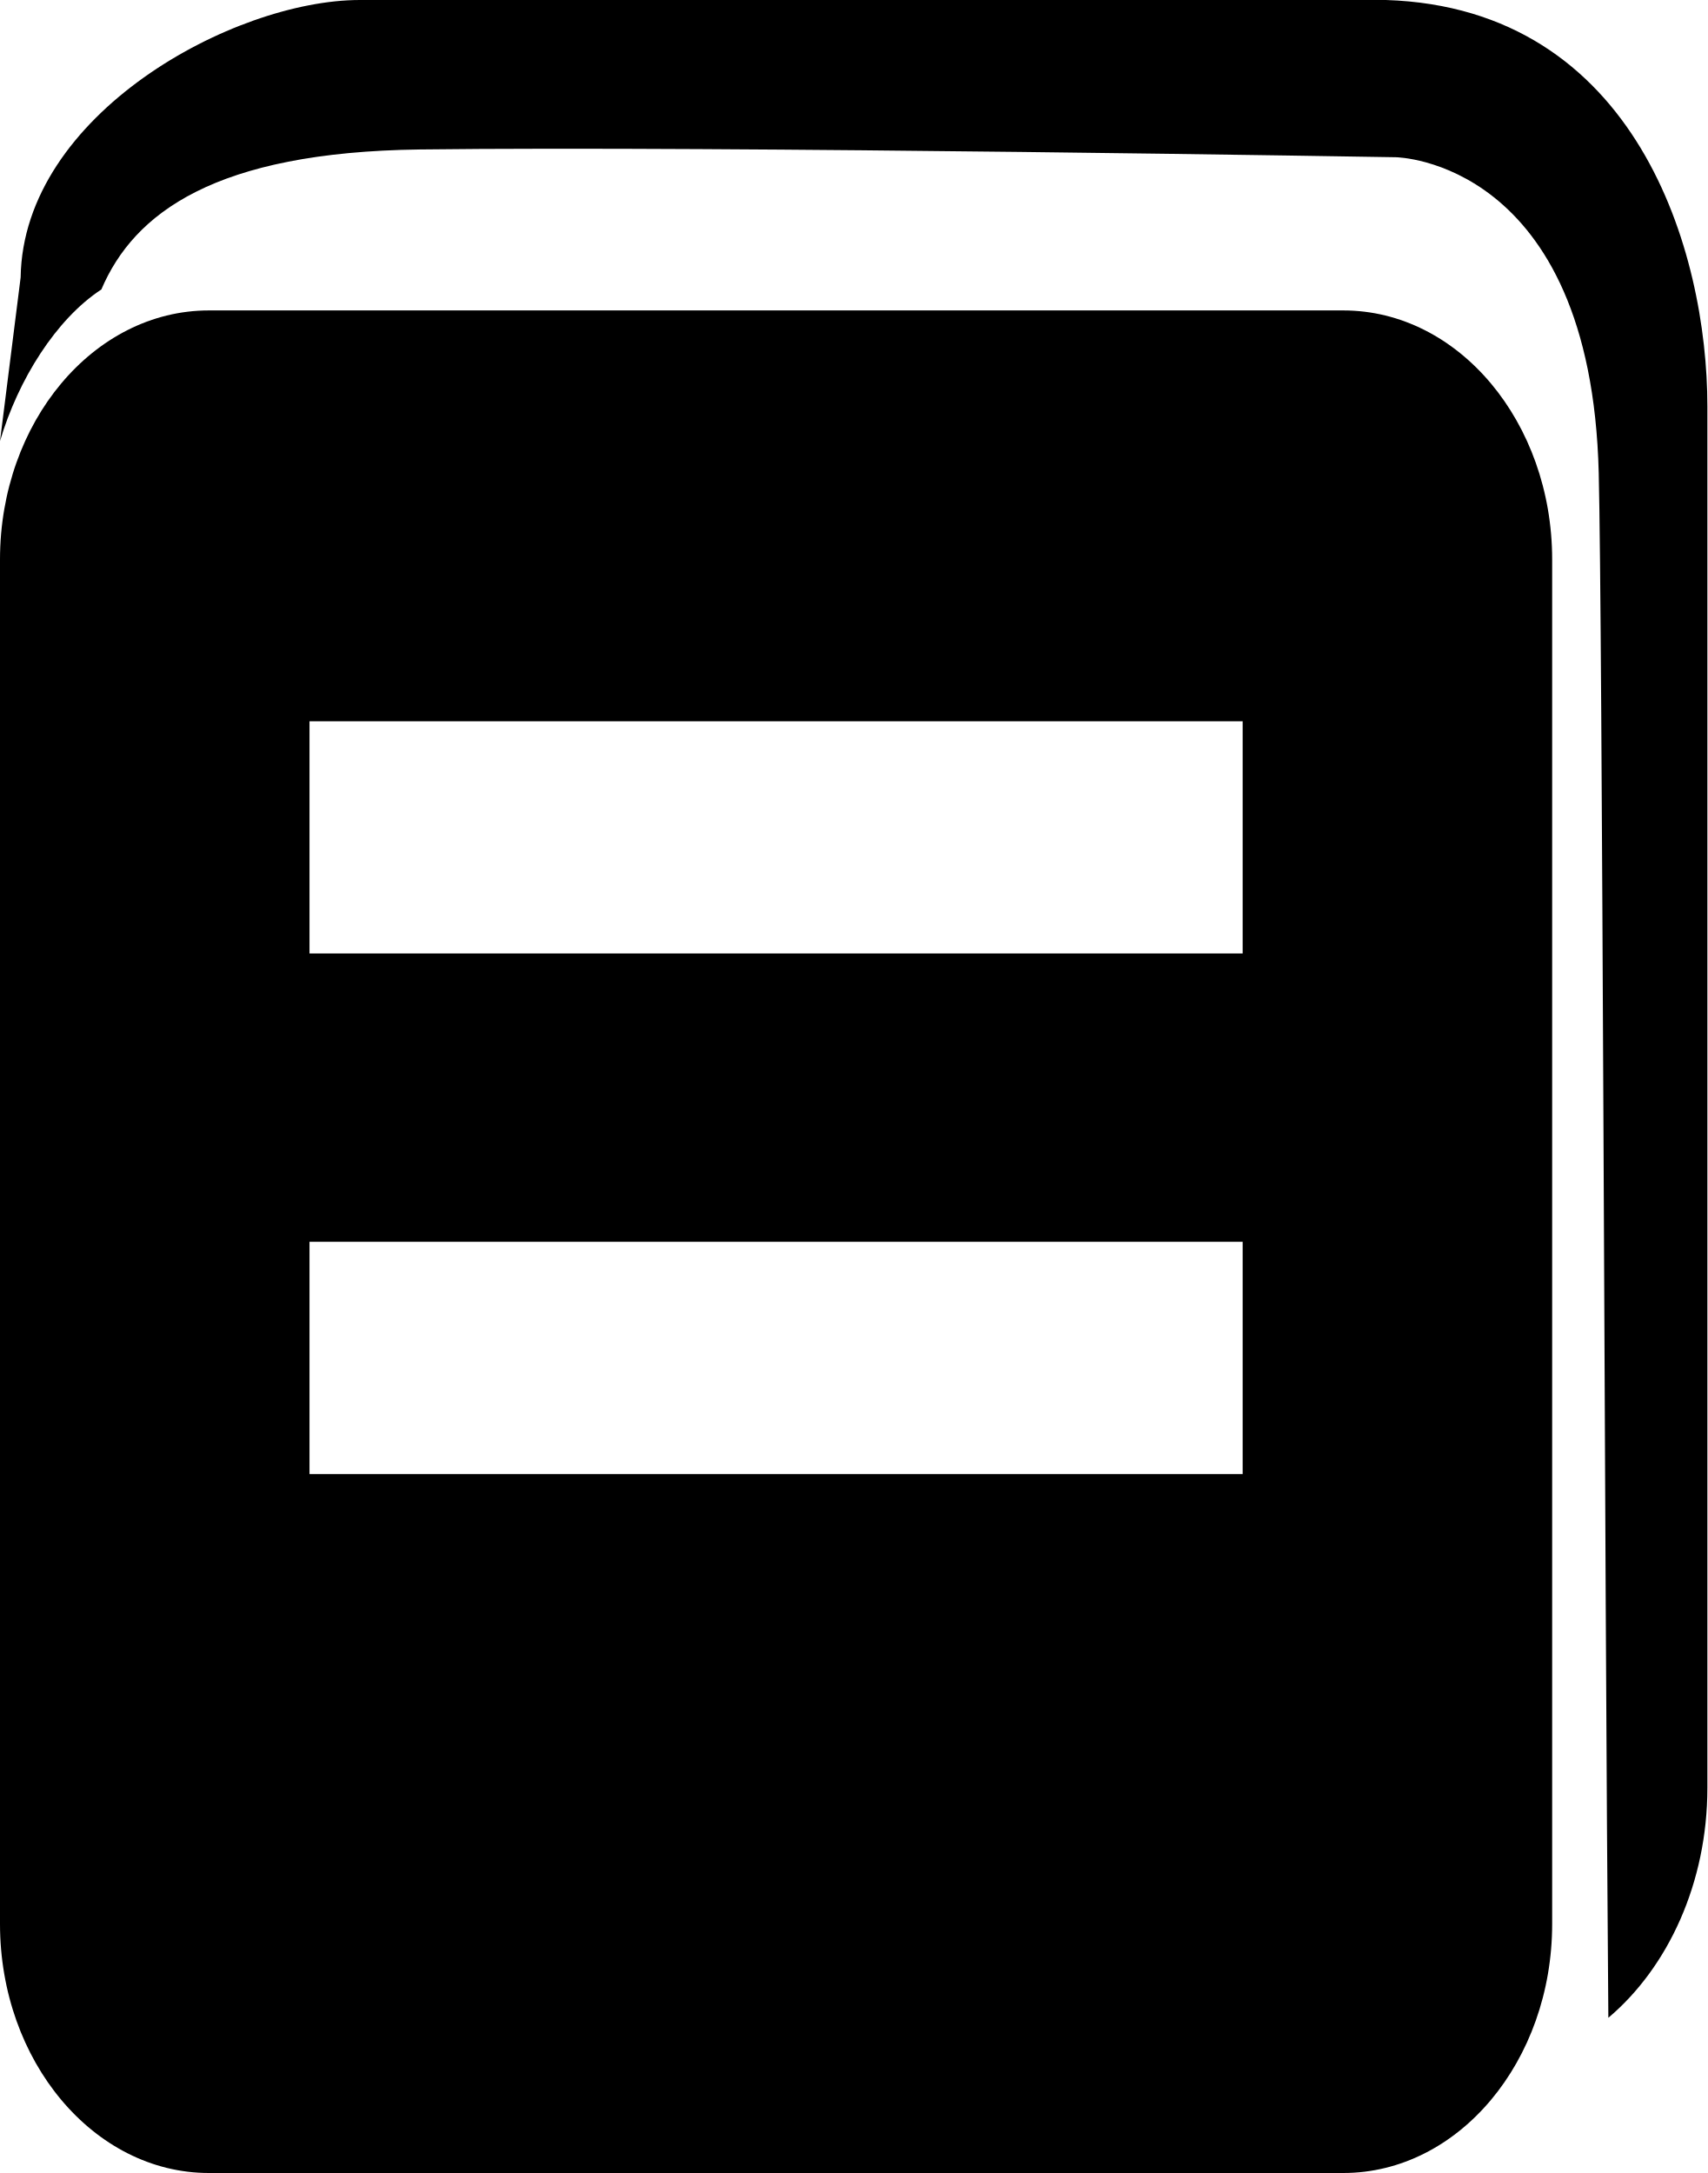
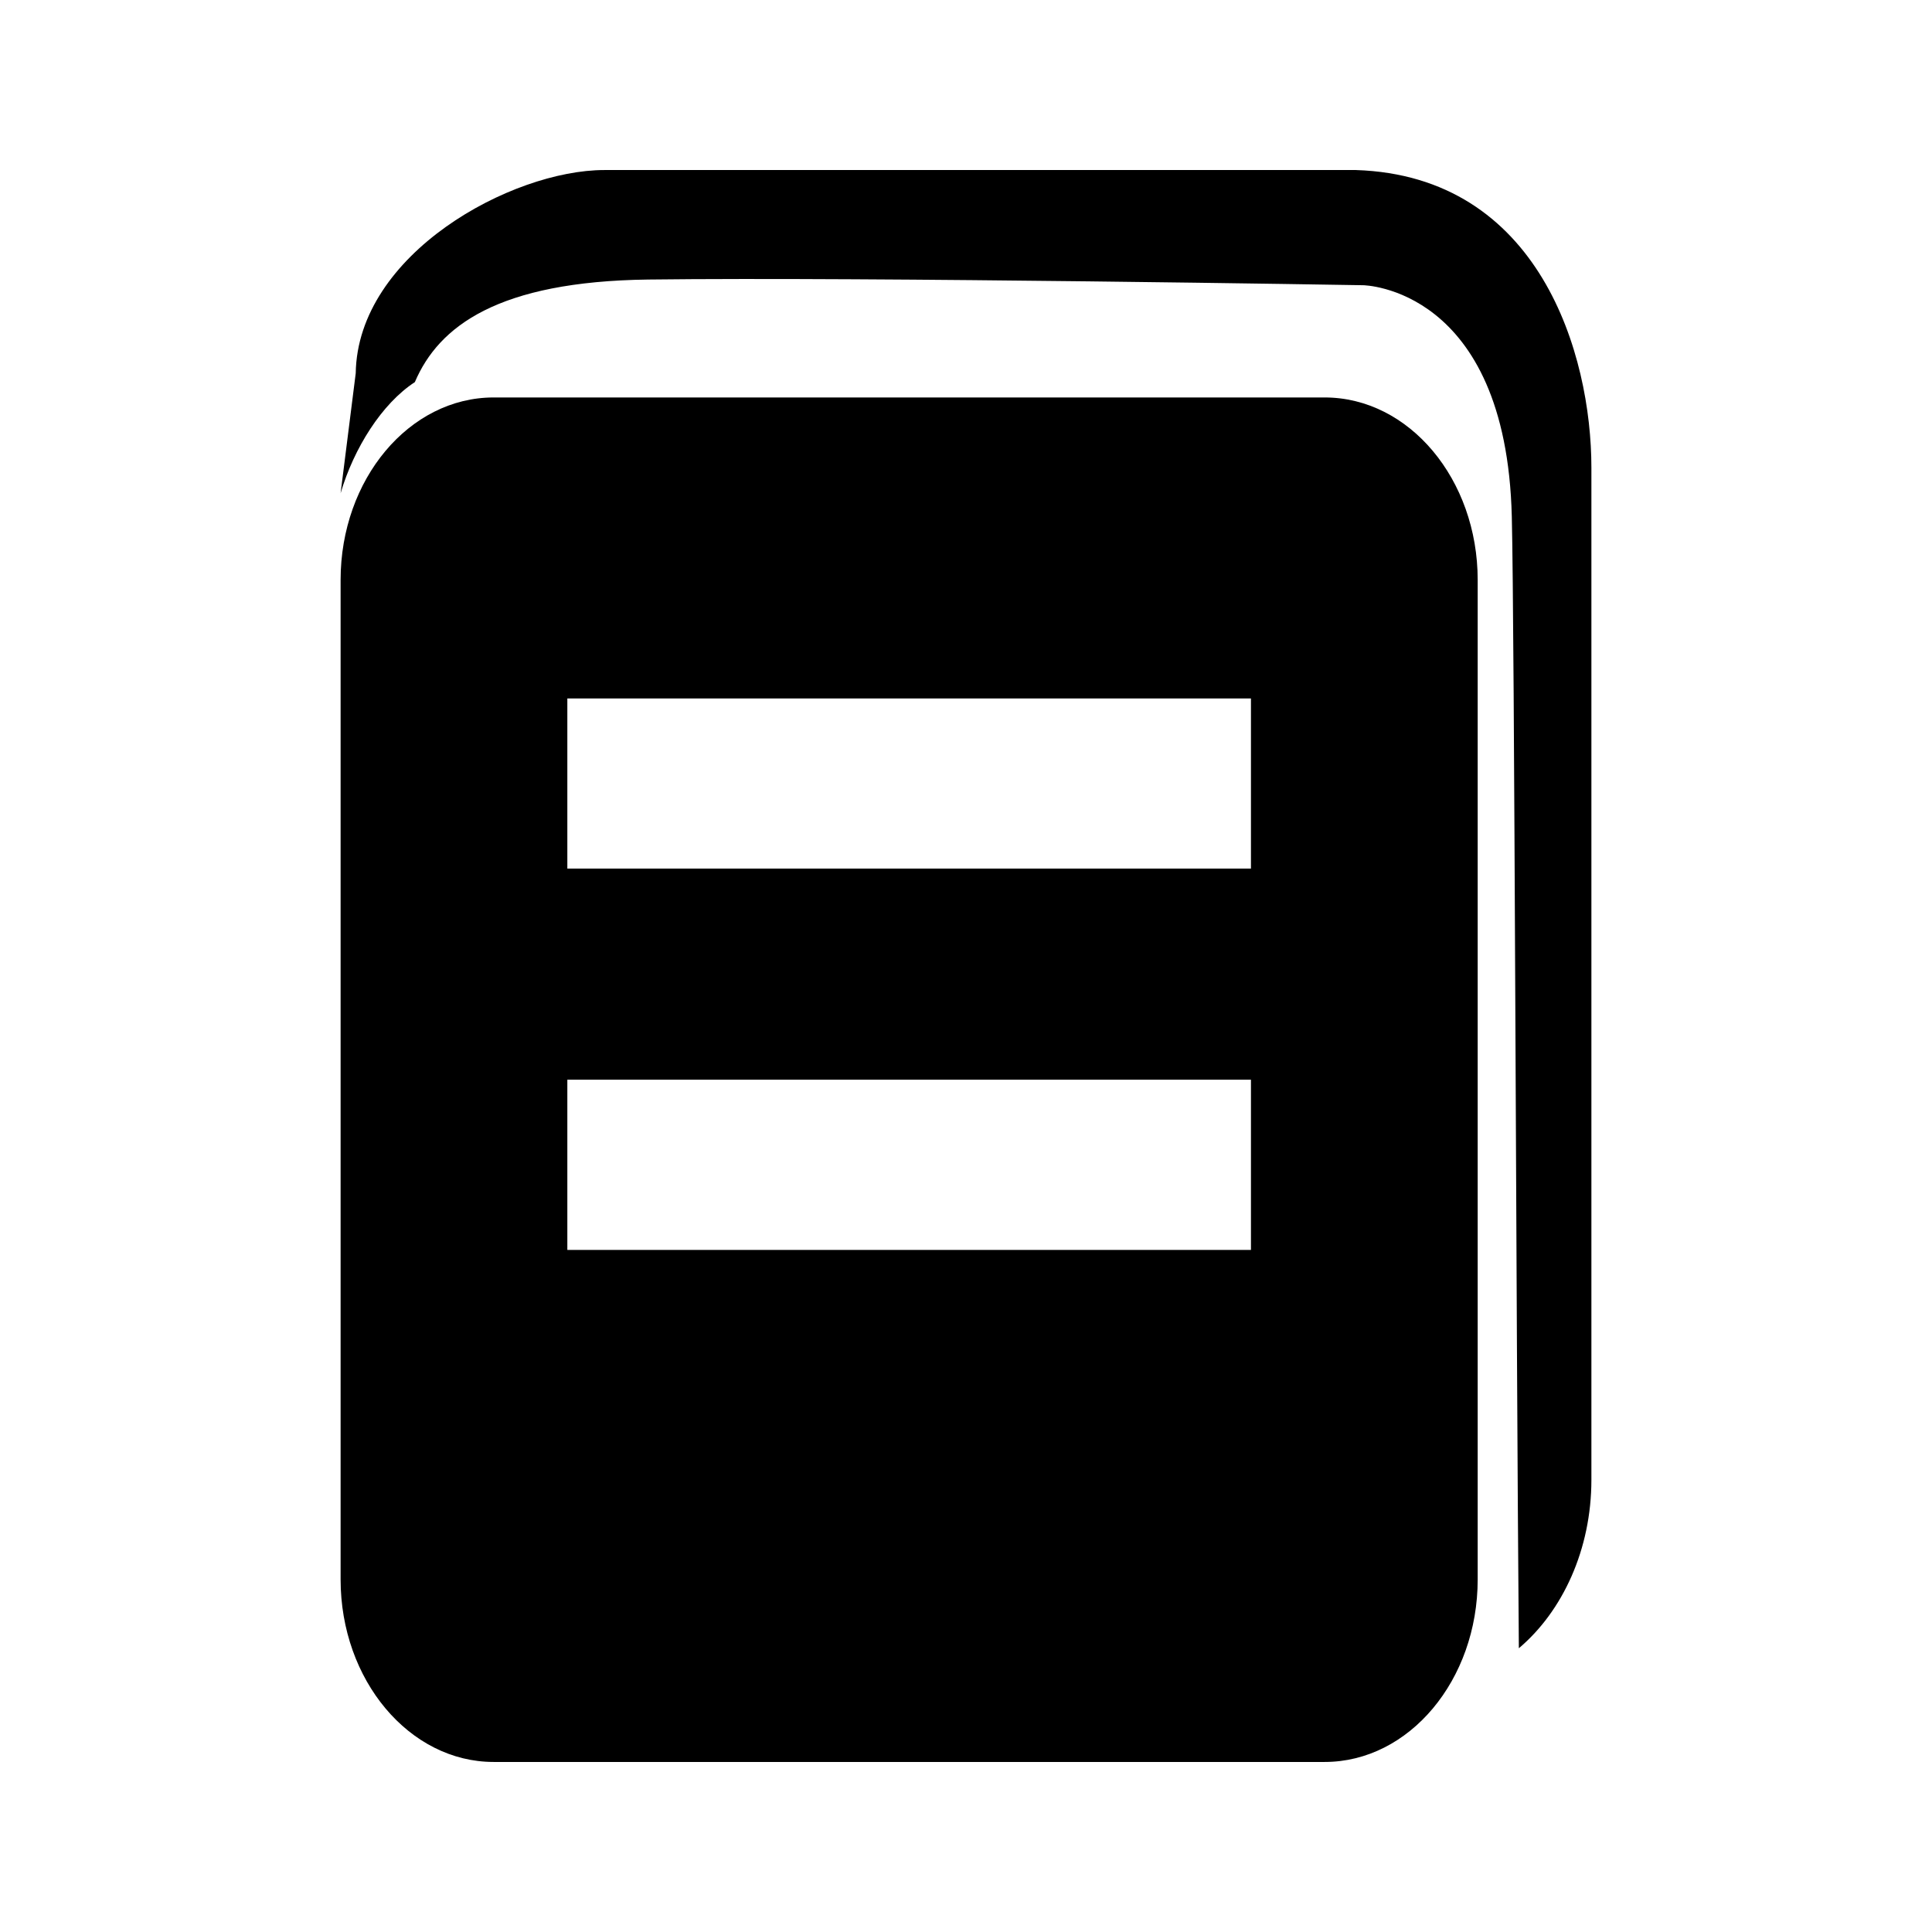
- <svg width="11" height="14">
-   <path d="M8.654 2H1.346C.603 2 0 2.72 0 3.605v8.79C0 13.28.605 14 1.346 14h7.308C9.397 14 10 13.28 10 12.395v-8.79C10 2.72 9.397 2 8.654 2zm-.648 4.143H1.994V4.647h6.012v1.496zm0 3.354H1.994V8h6.012v1.497z" />
-   <path d="M8.929 0h-6.61C1.504 0 .149.736.133 1.787L0 2.842c.117-.396.362-.787.653-.977.21-.493.733-.885 2.051-.902 1.949-.024 6.289.05 6.289.05s1.257.016 1.307 2.034c.024.986.037 7 .062 9.953.385-.325.638-.87.638-1.481V2.617C11 1.623 10.546.052 8.929 0z" />
+ <svg xmlns="http://www.w3.org/2000/svg" t="1600931014416" class="icon" viewBox="0 0 1024 1024" version="1.1" p-id="2296" width="200" height="200">
+   <defs>
+     <style type="text/css" />
+   </defs>
+   <path d="M702.085 210.661H261.647C216.868 210.661 180.527 254.054 180.527 307.391v529.754C180.527 890.482 216.989 933.875 261.647 933.875h440.437C746.864 933.875 783.205 890.482 783.205 837.145v-529.754C783.205 254.054 746.864 210.661 702.085 210.661z m-39.054 249.69H300.701V370.19h362.33v90.161z m0 202.138H300.701V572.268h362.33v90.221z" p-id="2297" />
+   <path d="M718.658 90.125h-398.371C271.17 90.125 189.507 134.482 188.542 197.824L180.527 261.406c7.051-23.866 21.817-47.431 39.355-58.882 12.656-29.712 44.176-53.337 123.609-54.362 117.462-1.446 379.025 3.013 379.025 3.013s75.757 0.964 78.77 122.585c1.446 59.424 2.23 421.875 3.737 599.846 23.203-19.587 38.451-52.433 38.451-89.257V247.846C843.473 187.94 816.112 93.259 718.658 90.125z" p-id="2298" />
</svg>
